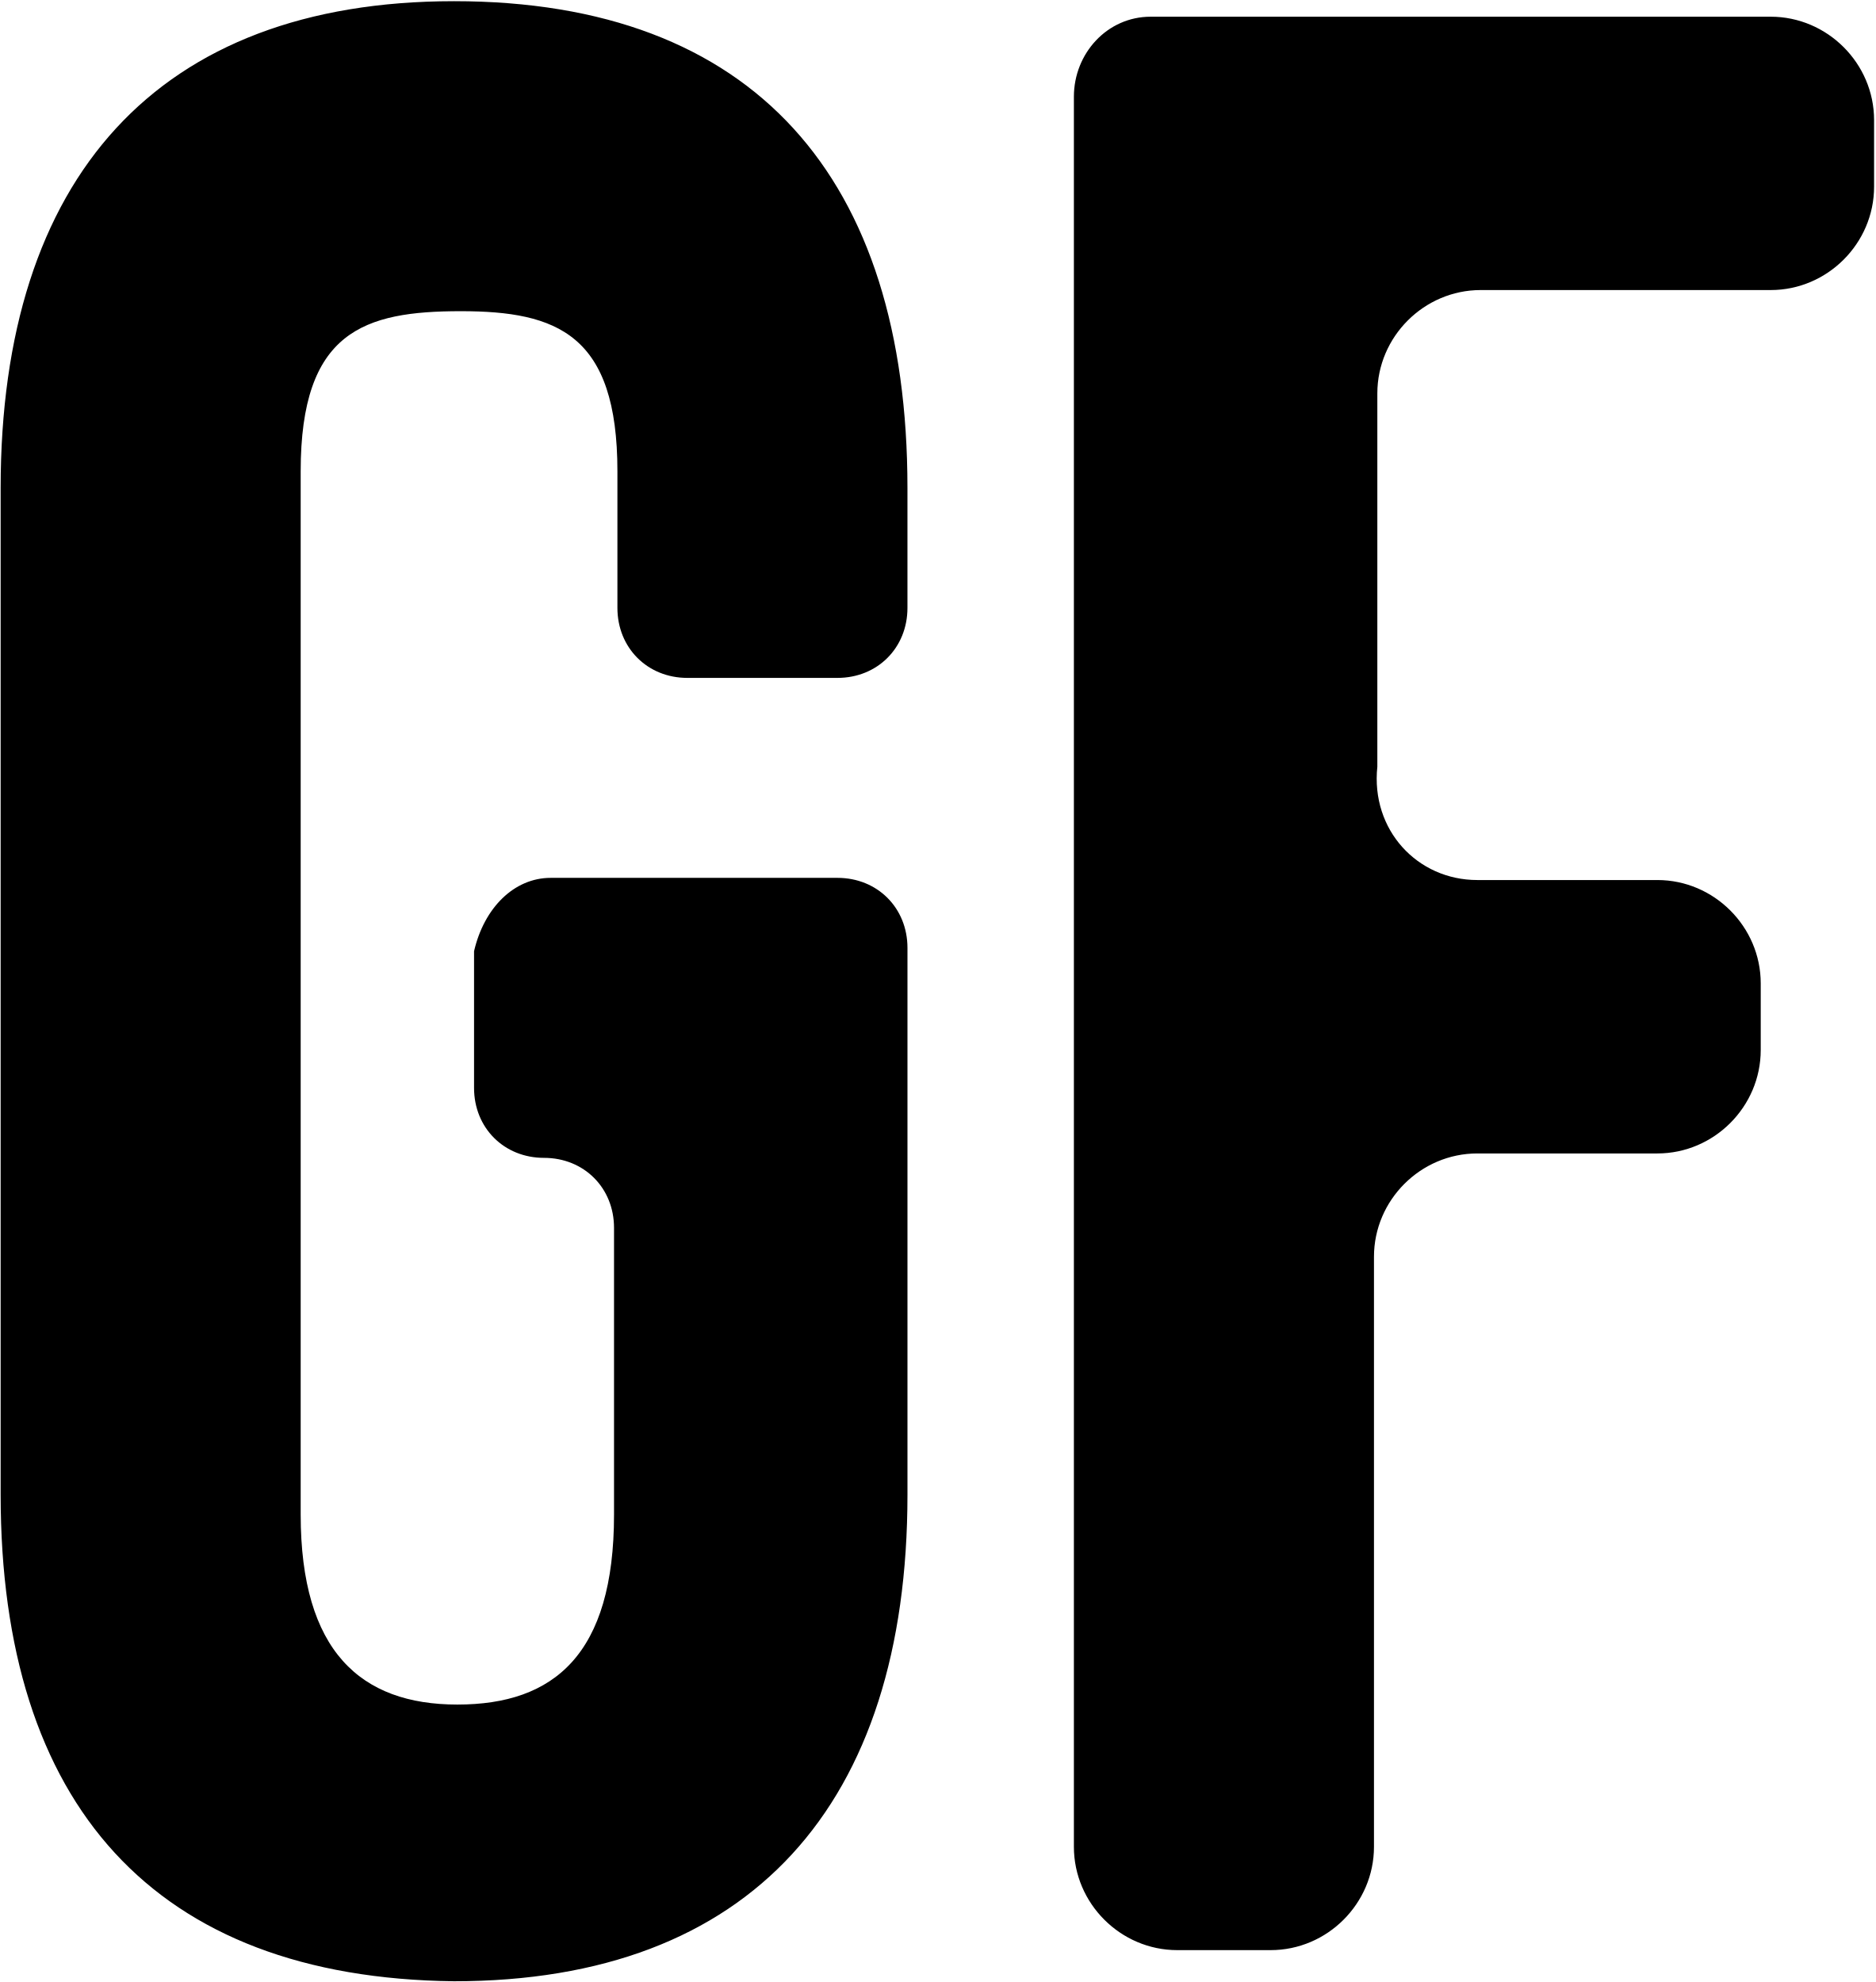
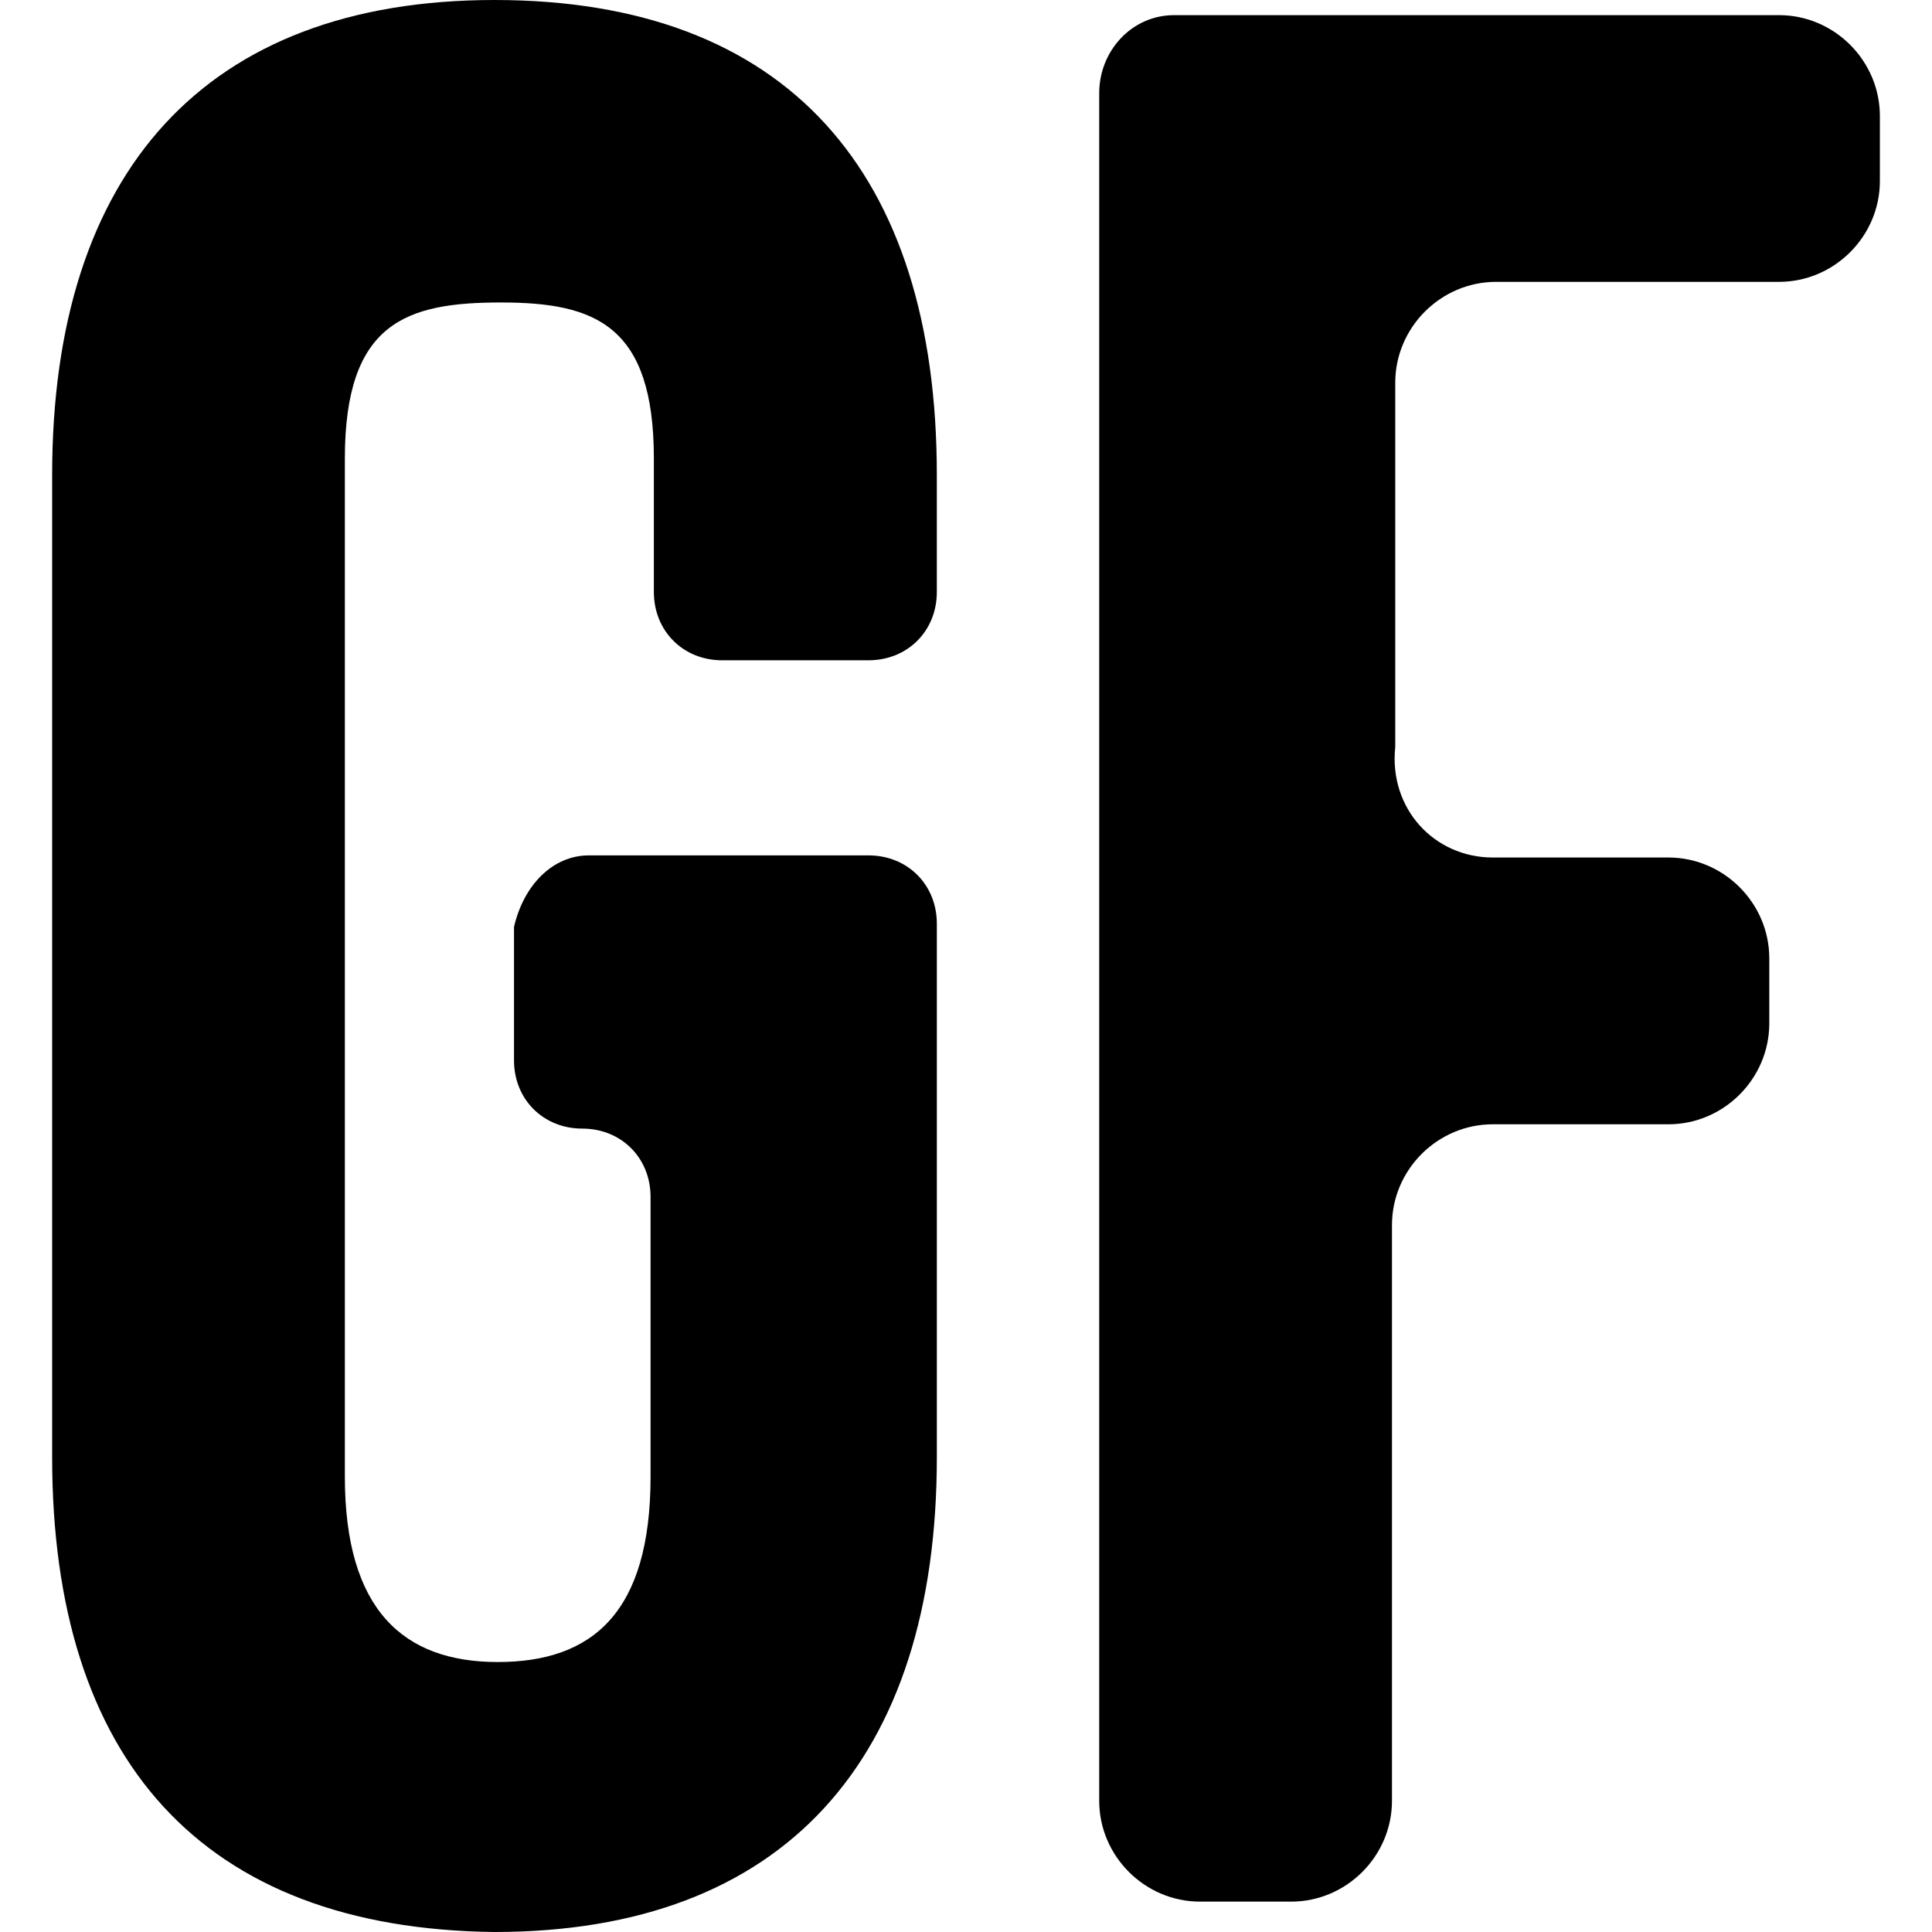
- <svg xmlns="http://www.w3.org/2000/svg" width="970px" height="1025px" viewBox="0 0 970 1025" version="1.1">
-   <g id="GameFor" transform="translate(0.332, 0.6137)" fill="currentColor" fill-rule="nonzero">
-     <path d="M234.455,0 C81.019,0 0,91.382 0,251.709 L0,772.321 C0,932.637 79.31,1022.29 234.455,1024 C387.881,1024 468.91,932.639 468.91,772.321 L468.91,489.594 C468.91,468.9 453.387,453.375 432.701,453.375 L284.427,453.375 C265.483,453.375 249.969,468.9 244.797,491.304 L244.797,562.011 C244.797,582.706 260.322,598.179 280.965,598.179 C301.66,598.179 317.174,613.693 317.174,634.388 L317.174,782.654 C317.174,855.03 286.138,880.907 236.165,880.907 C186.185,880.907 155.147,853.34 155.147,782.654 L155.147,243.088 C155.147,170.66 187.895,160.318 237.916,160.318 C287.898,160.318 318.926,172.401 318.926,243.088 L318.926,313.754 C318.926,334.449 334.449,349.963 355.094,349.963 L432.693,349.963 C453.388,349.963 468.902,334.44 468.902,313.754 L468.902,251.7 C468.91,91.362 389.603,0 234.457,0 L234.455,0 Z M915.282,8.025 L594.647,8.025 C572.211,8.025 554.967,26.992 554.967,49.398 L554.967,954.46 C554.967,983.778 579.123,1007.904 608.41,1007.904 L656.692,1007.904 C686.009,1007.904 710.135,983.788 710.135,954.46 L710.135,649.339 C710.135,620.001 734.271,595.897 763.578,595.897 L856.68,595.897 C885.977,595.897 910.123,571.74 910.123,542.403 L910.123,507.945 C910.123,478.659 885.987,454.501 856.68,454.501 L763.578,454.501 C732.582,454.501 708.415,428.635 711.876,395.887 L711.876,202.832 C711.876,173.525 736.032,149.388 765.319,149.388 L915.294,149.388 C944.57,149.388 968.737,125.253 968.737,95.946 L968.737,61.468 C968.728,32.161 944.561,8.025 915.284,8.025 L915.282,8.025 Z" />
-   </g>
+ <svg xmlns="http://www.w3.org/2000/svg" viewBox="0 0 1024 1024" fill="currentColor">
+   <path d="M262.093 0c-153.436 0-234.455 91.382-234.455 251.709v520.612c0 160.317 79.309 249.969 234.455 251.679 153.426 0 234.455-91.361 234.455-251.679v-282.726c0-20.695-15.524-36.219-36.209-36.219h-148.275c-18.944 0-34.458 15.524-39.629 37.929v70.707c0 20.695 15.524 36.168 36.168 36.168 20.695 0 36.209 15.514 36.209 36.209v148.265c0 72.376-31.037 98.253-81.009 98.253-49.981 0-81.019-27.566-81.019-98.253v-539.566c0-72.428 32.748-82.77 82.77-82.77 49.981 0 81.009 12.083 81.009 82.77v70.666c0 20.695 15.524 36.209 36.168 36.209h77.599c20.695 0 36.209-15.524 36.209-36.209v-62.054c0.010-160.338-79.299-251.699-234.445-251.699z" />
+   <path d="M942.92 8.028h-320.635c-22.436 0-39.68 18.964-39.68 41.37v905.062c0 29.317 24.156 53.443 53.443 53.443h48.282c29.317 0 53.443-24.115 53.443-53.443v-305.121c0-29.338 24.136-53.443 53.443-53.443h93.102c29.297 0 53.443-24.156 53.443-53.494v-34.458c0-29.286-24.136-53.443-53.443-53.443h-93.102c-30.996 0-55.163-25.866-51.702-58.614v-193.055c0-29.307 24.156-53.443 53.443-53.443h149.975c29.276 0 53.443-24.136 53.443-53.443v-34.478c-0.010-29.307-24.177-53.443-53.453-53.443z" />
</svg>
